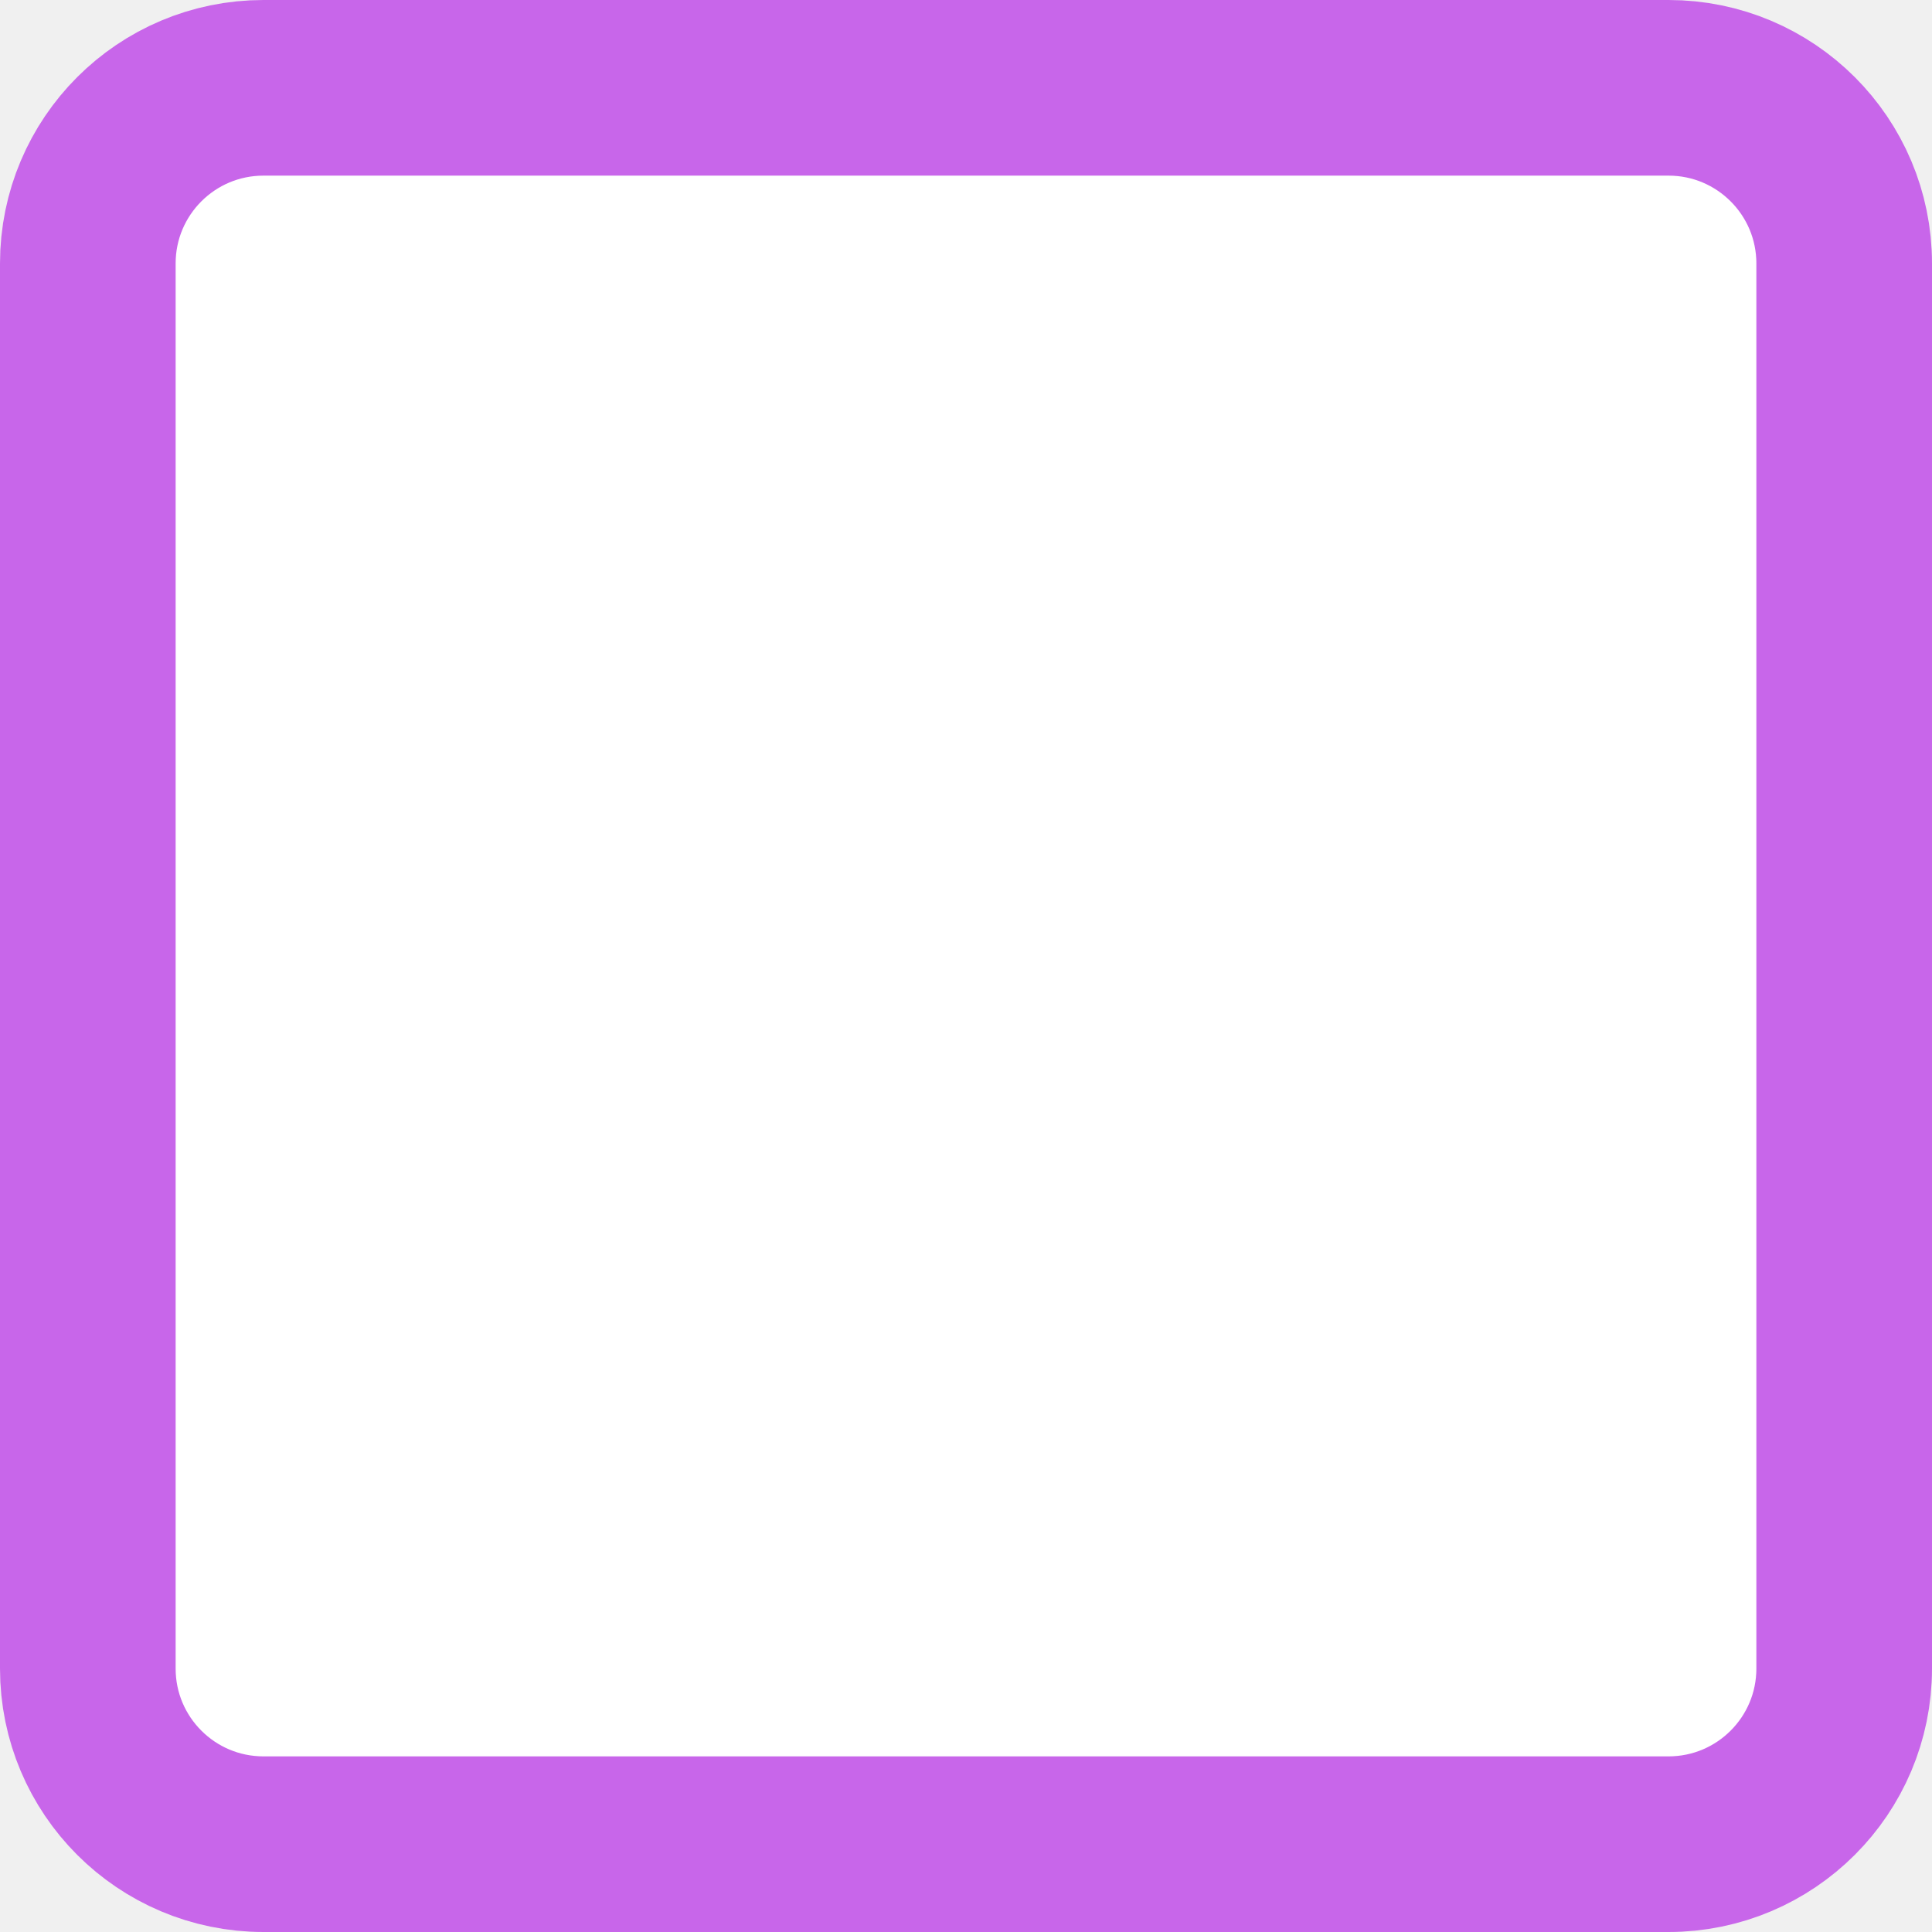
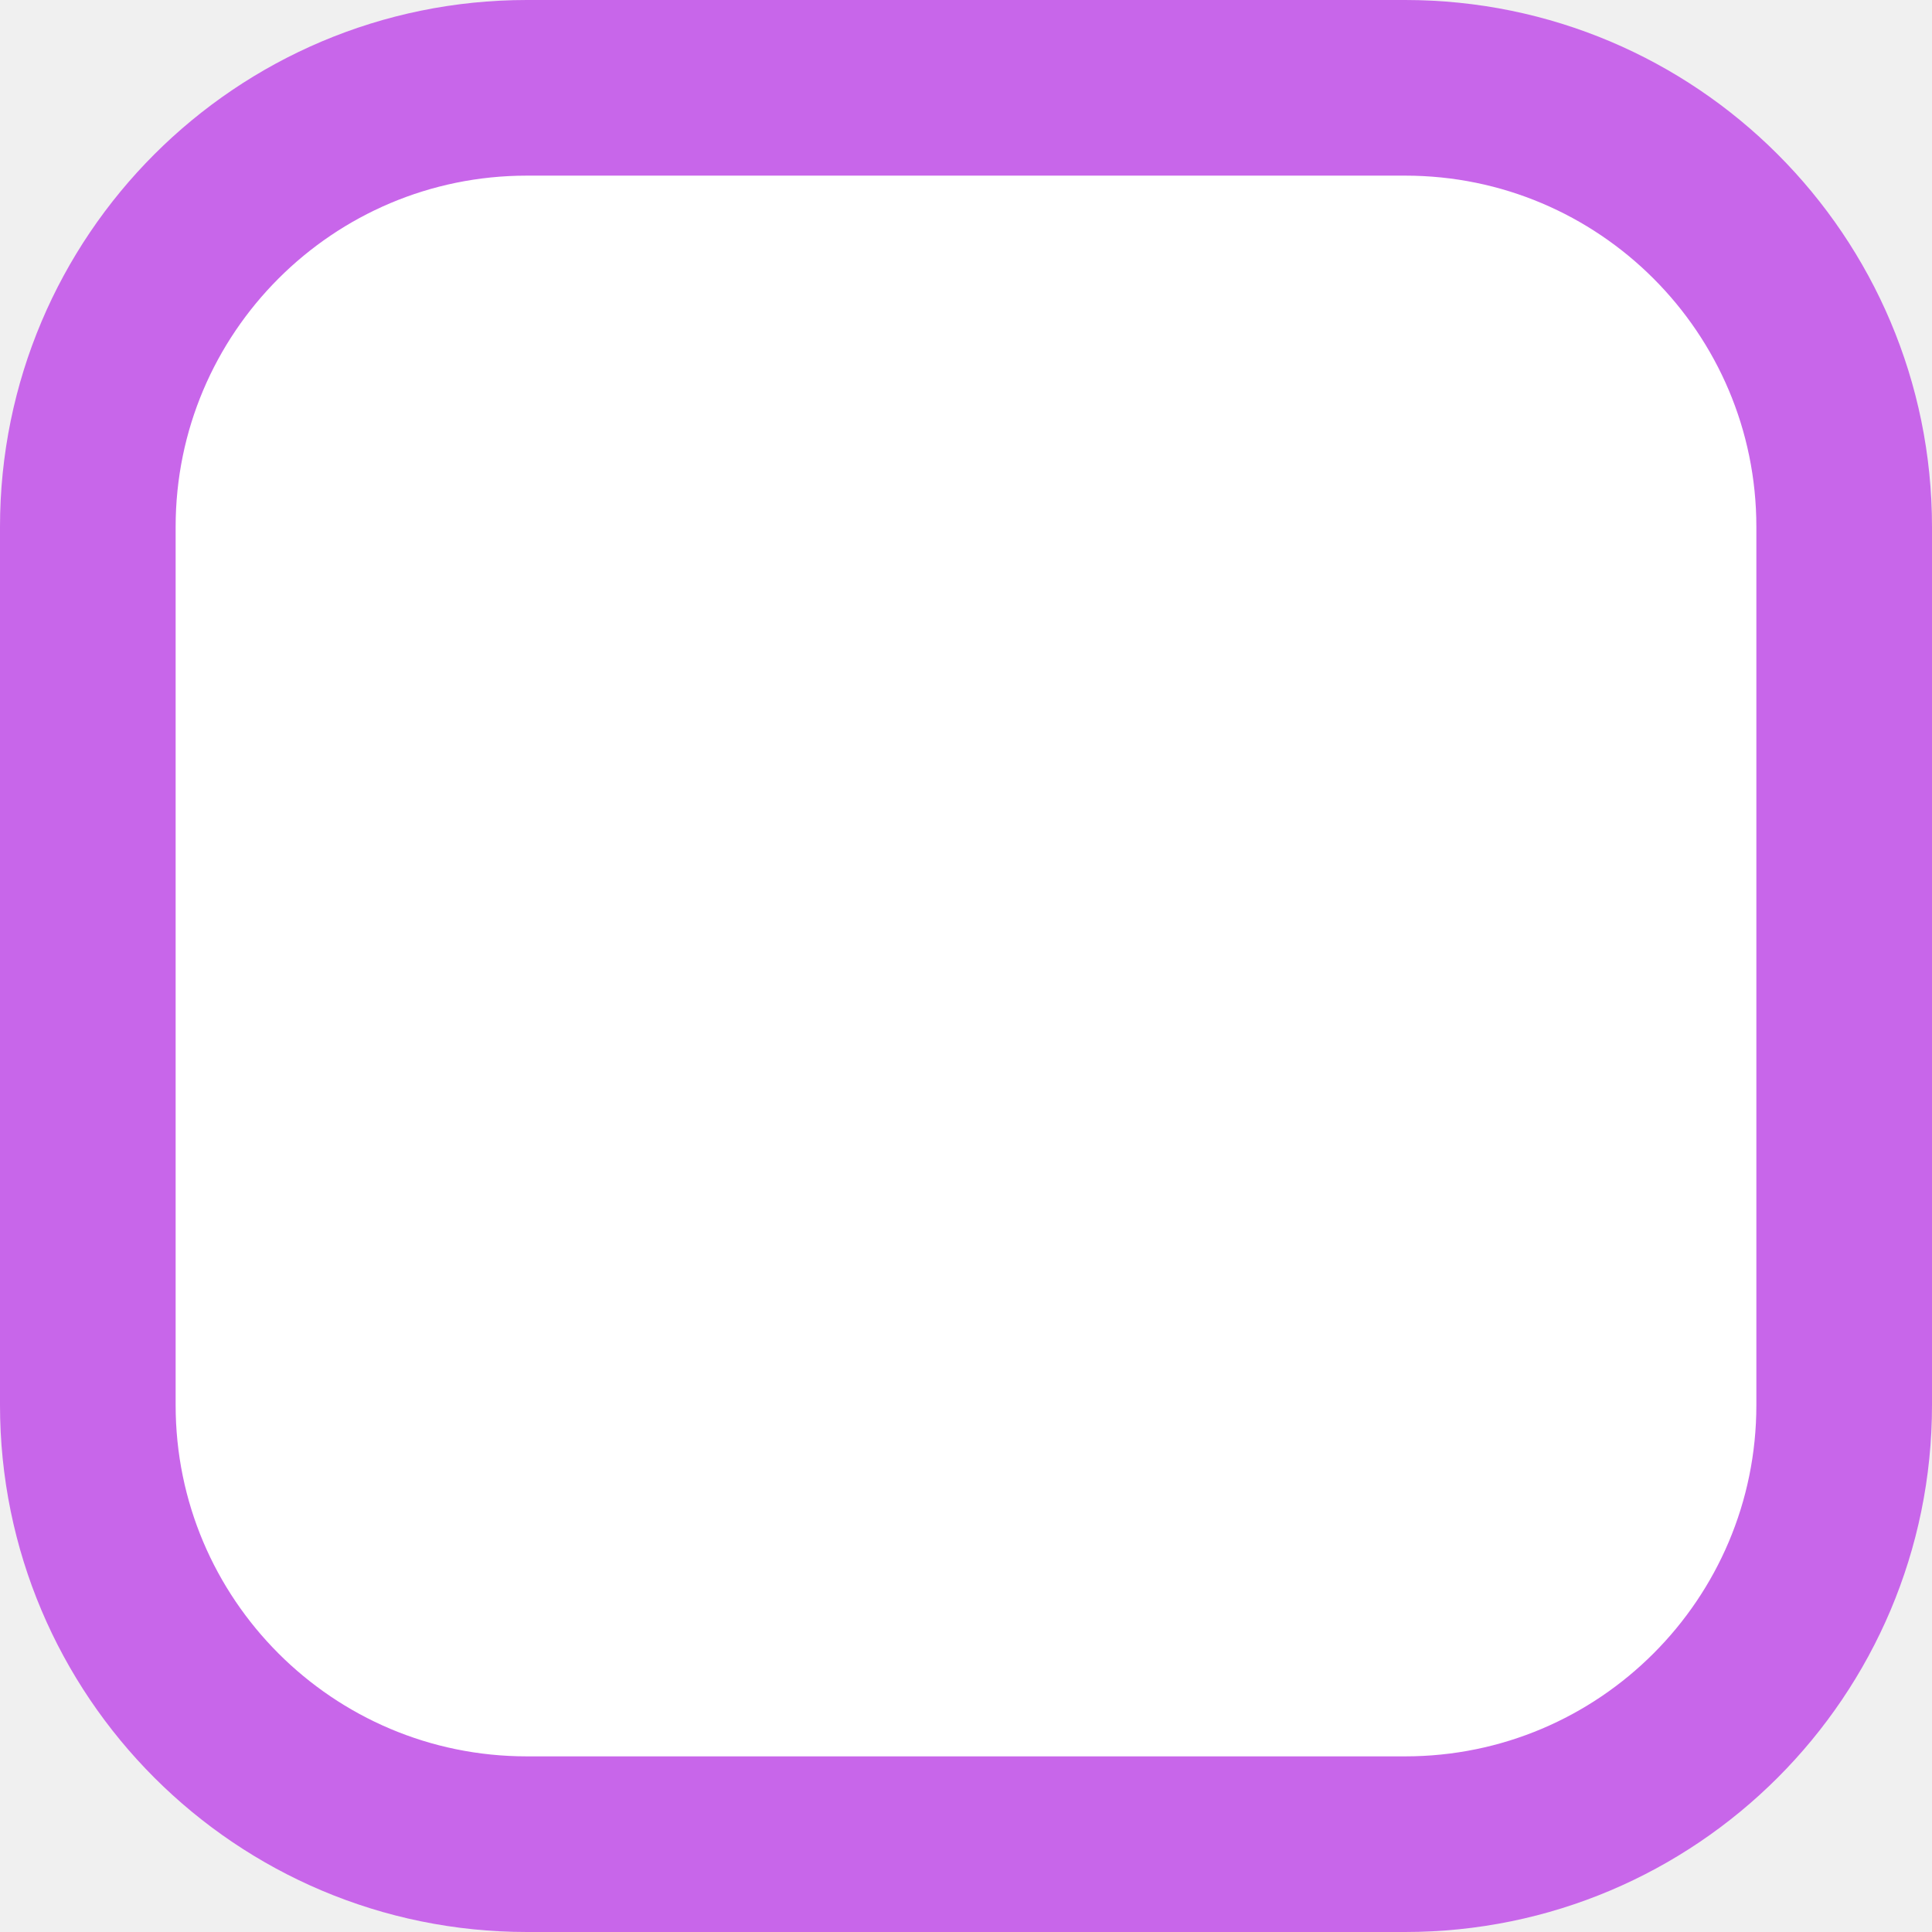
<svg xmlns="http://www.w3.org/2000/svg" width="22" height="22" viewBox="0 0 22 22" fill="none">
-   <rect x="1" y="1" width="20" height="20" rx="2" fill="white" stroke="#C866EA" stroke-width="2" />
+   <rect x="1" y="1" width="20" height="20" rx="5" fill="white" stroke="#C866EA" stroke-width="2" />
</svg>
